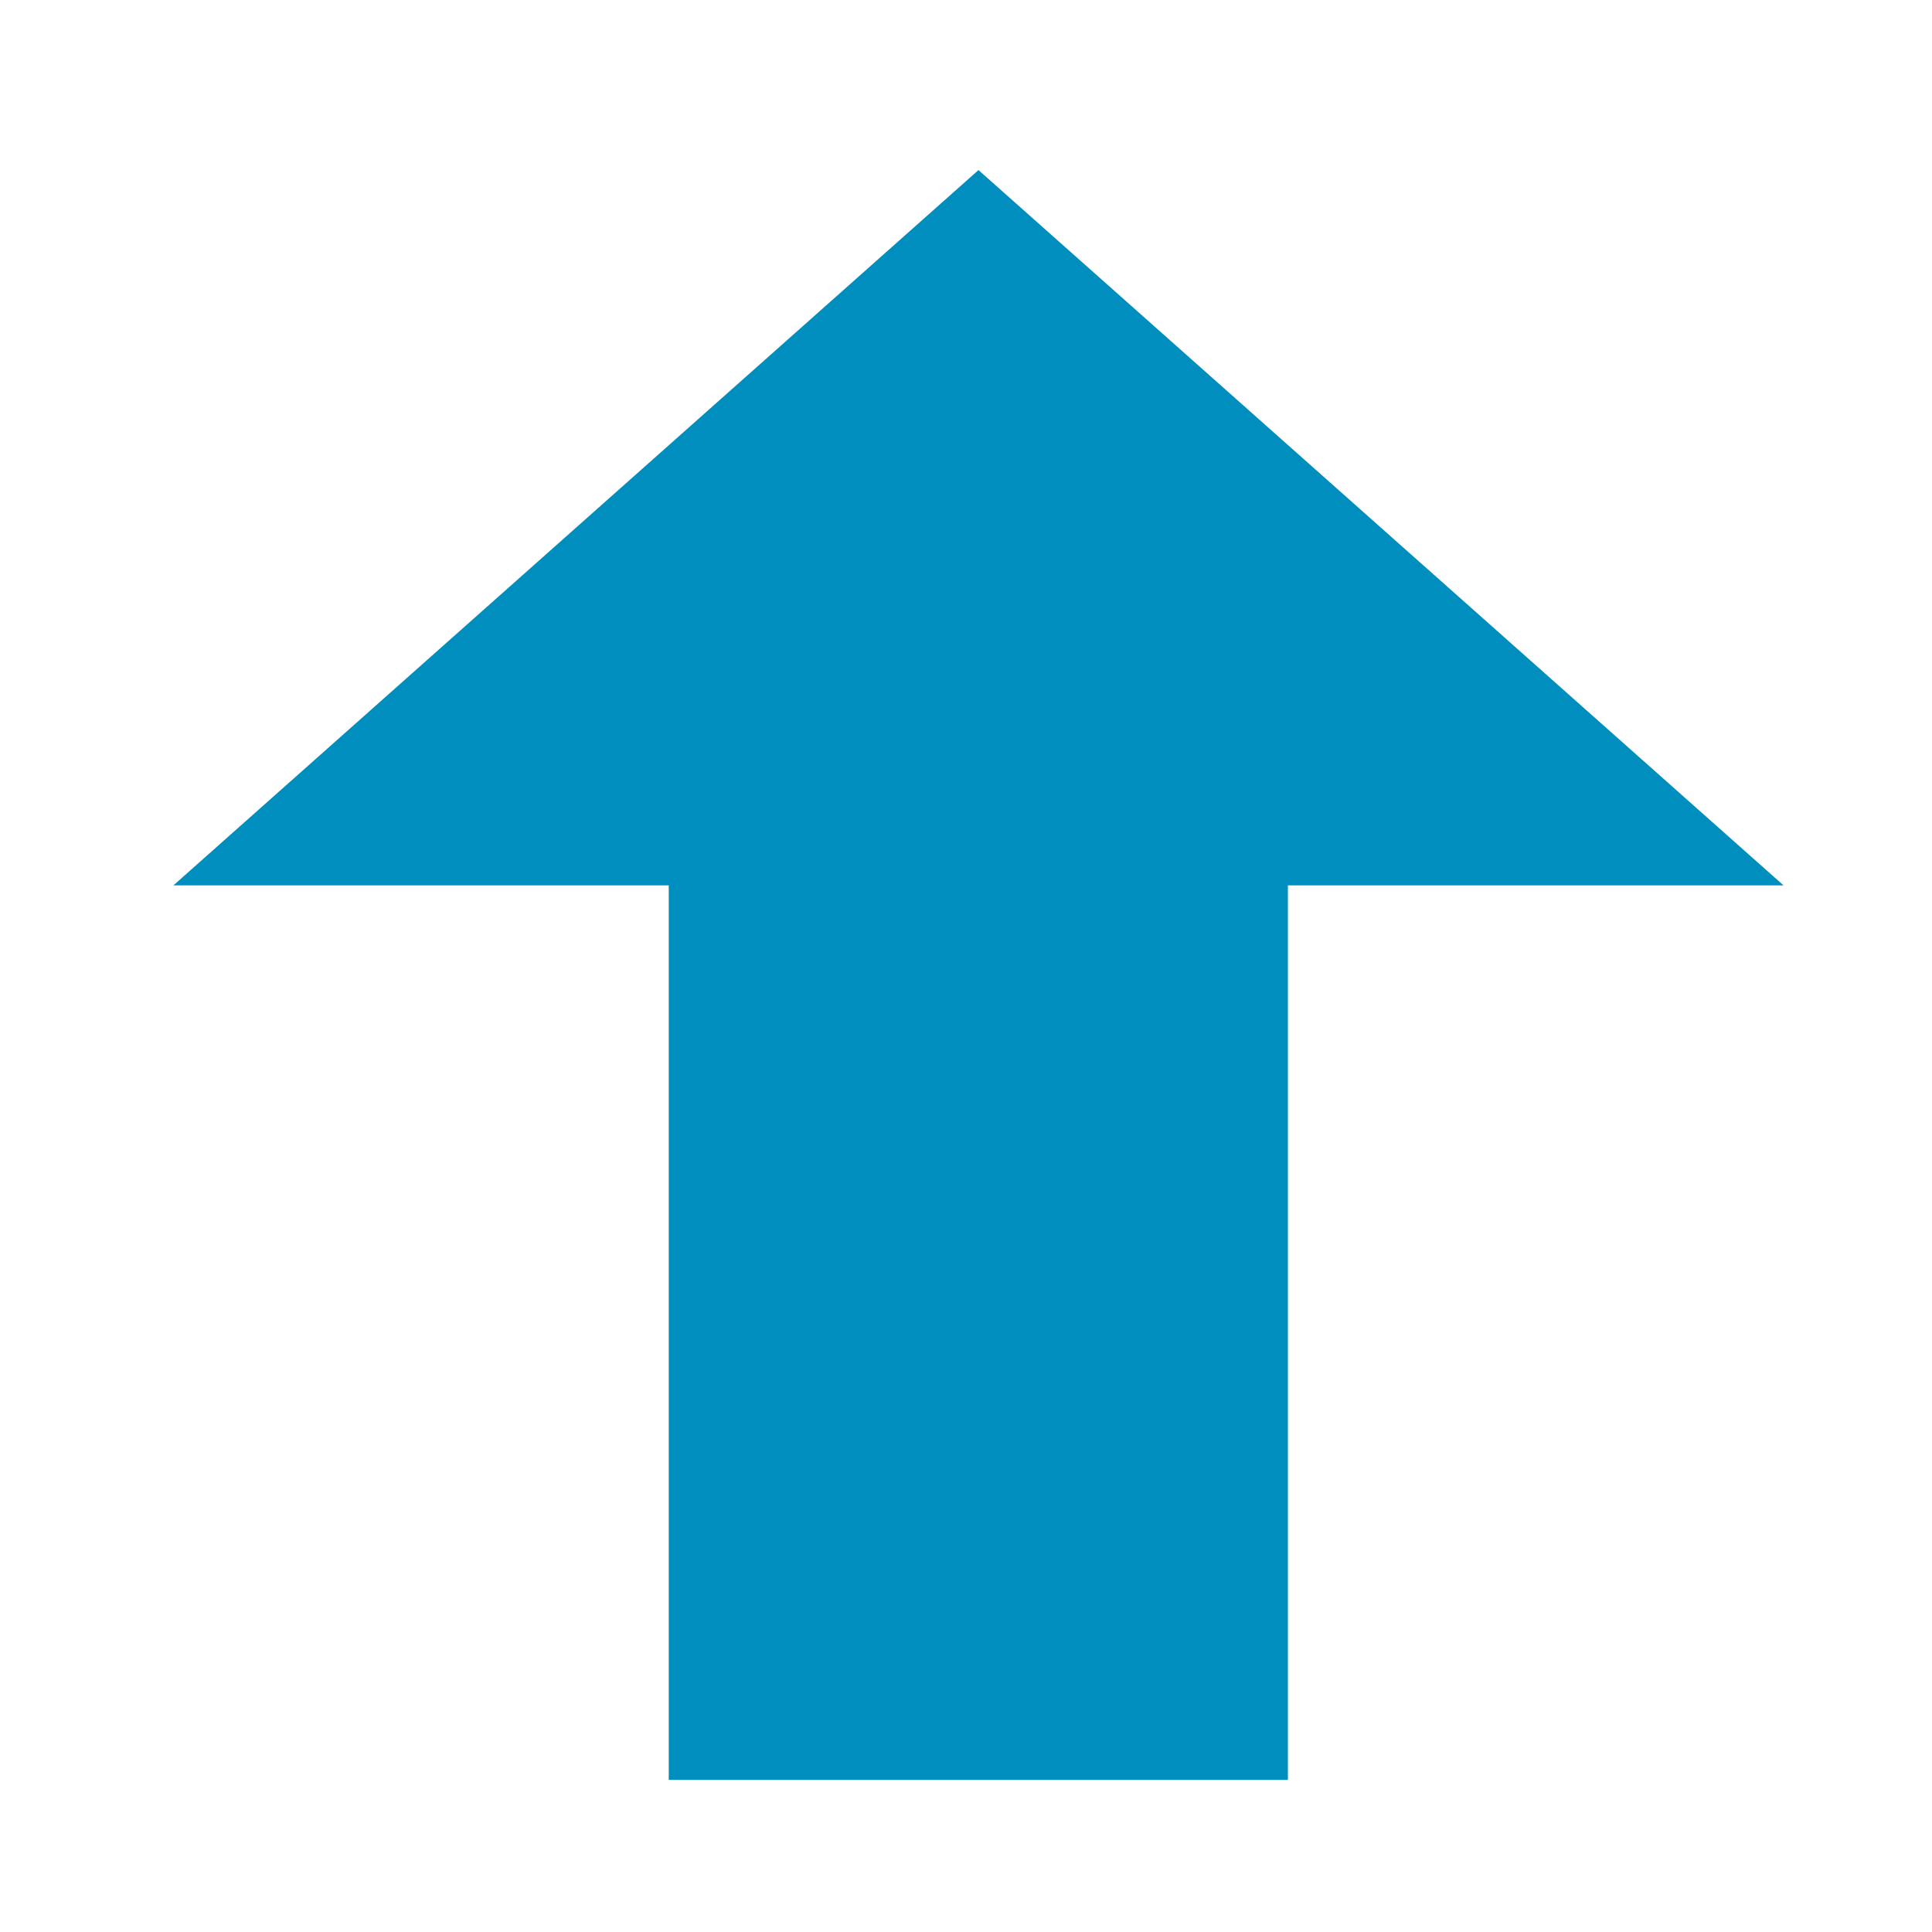
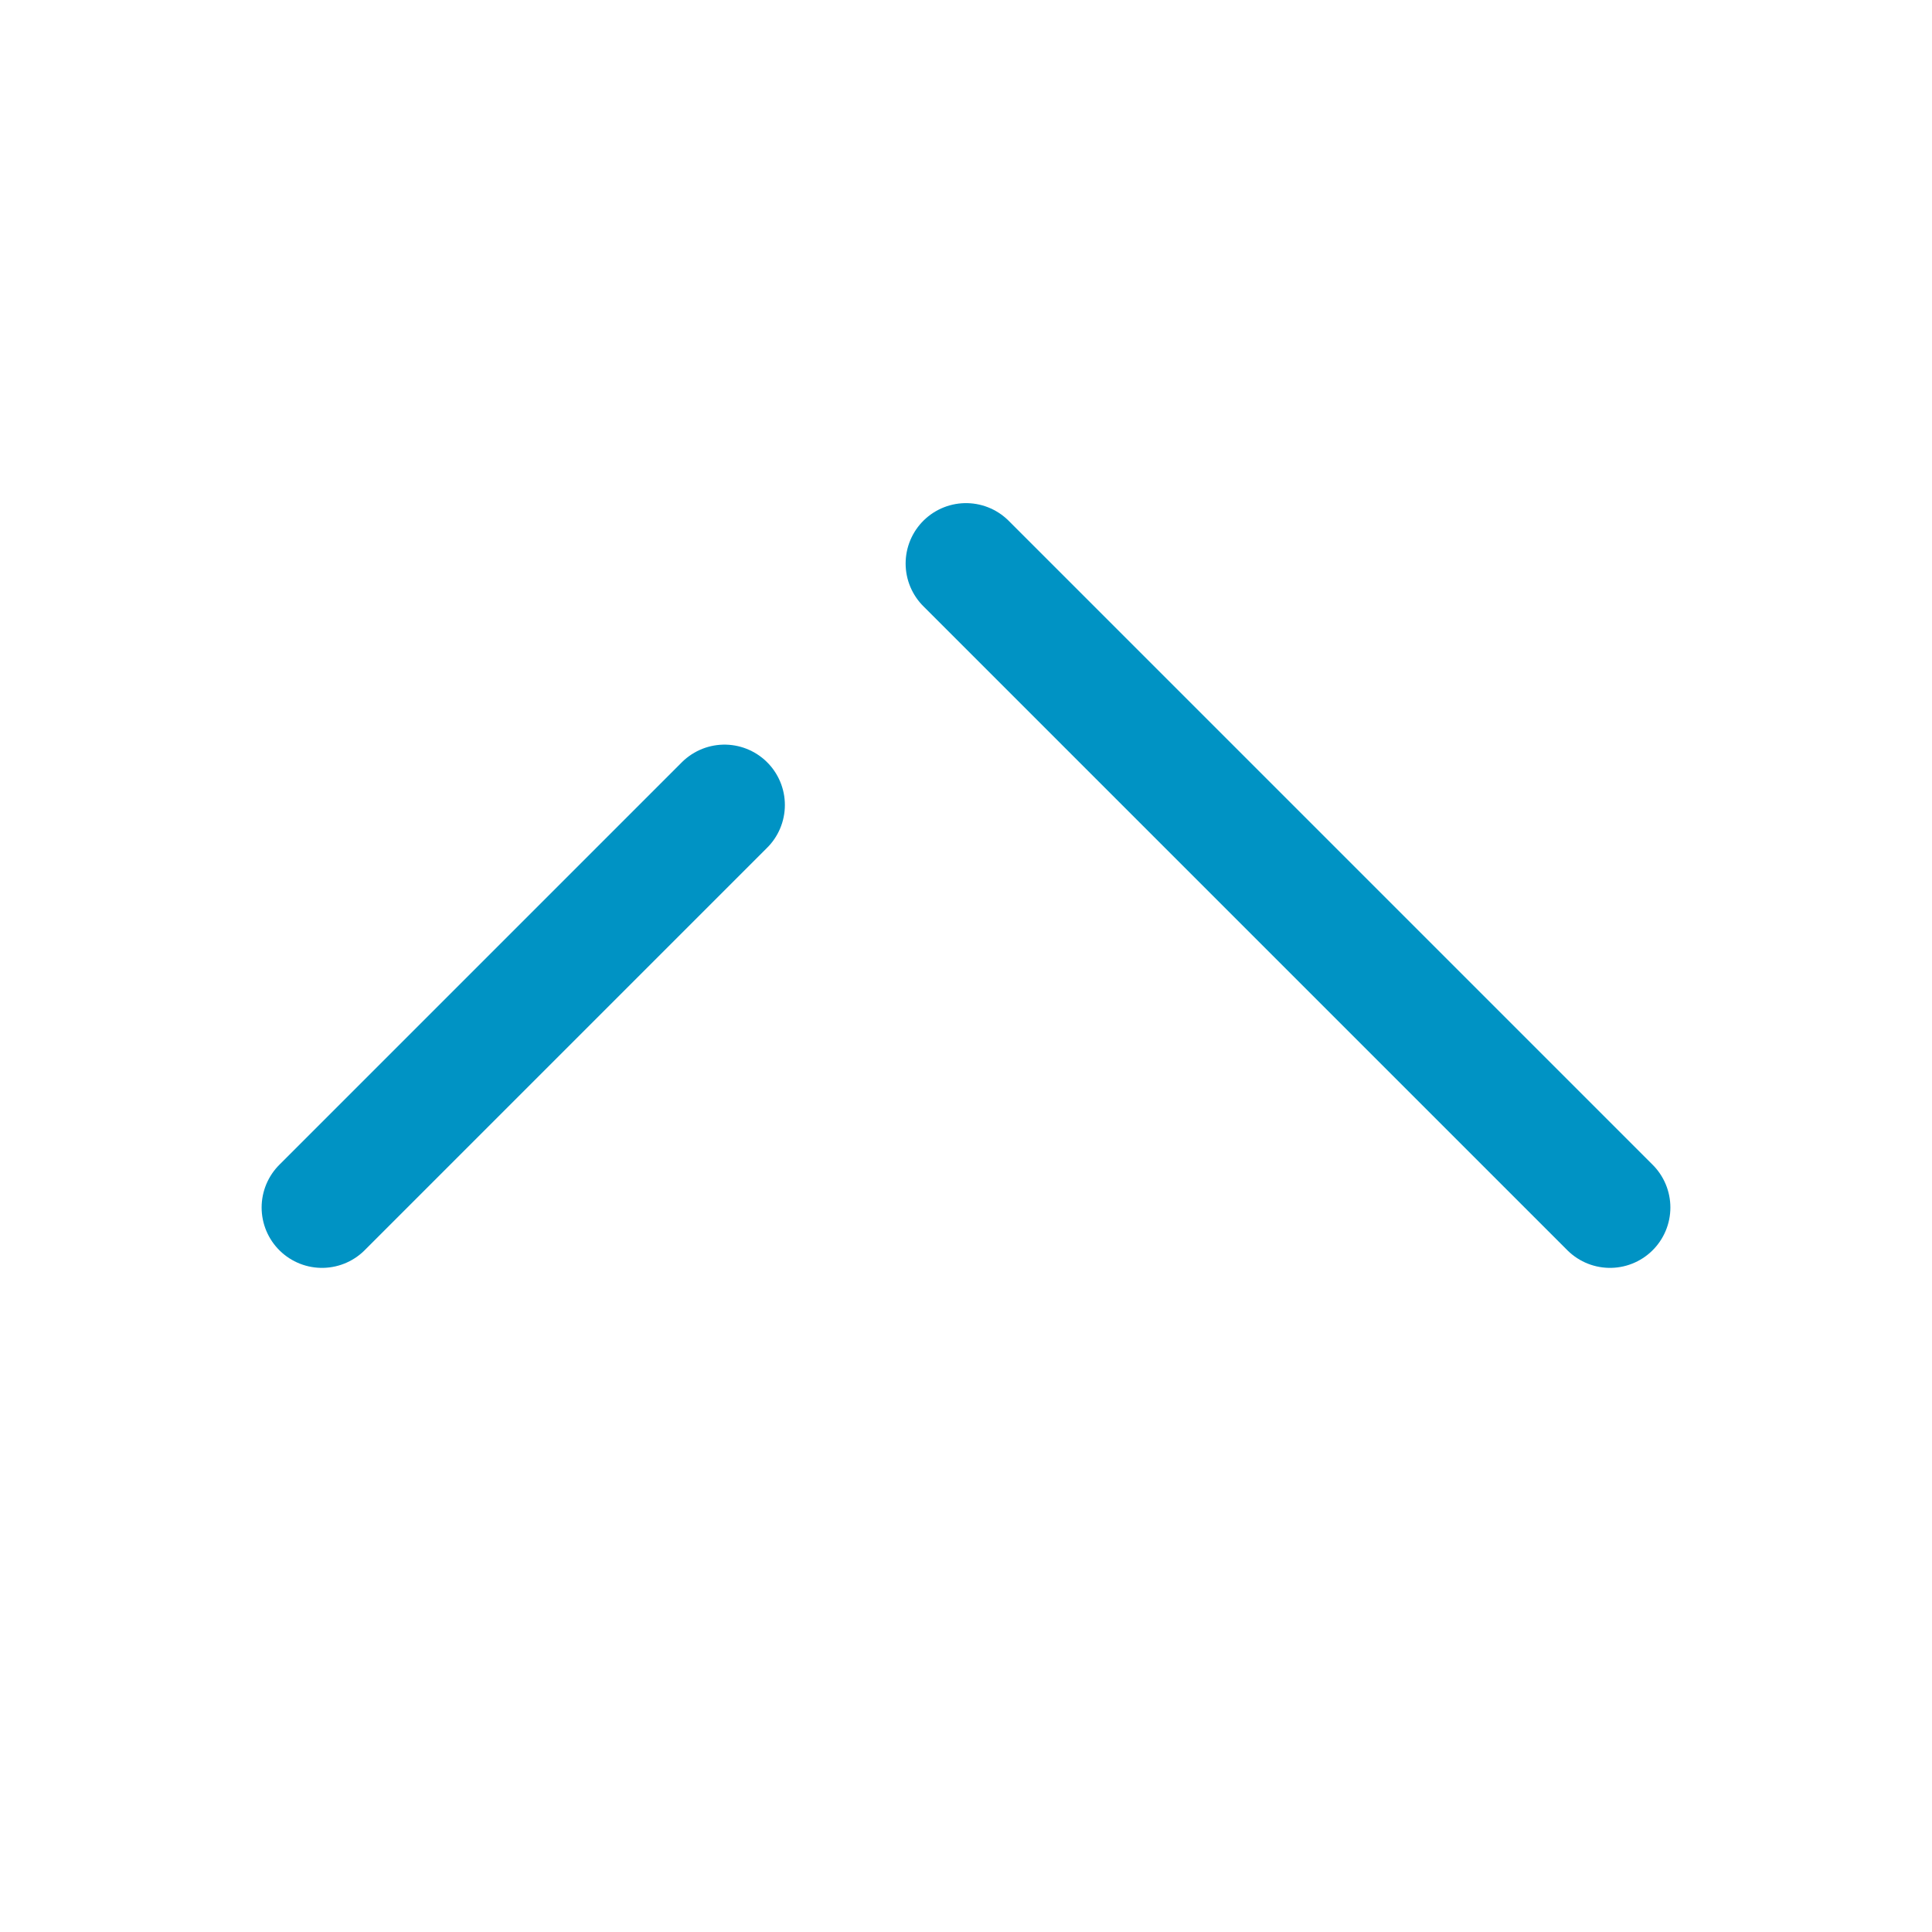
- <svg xmlns="http://www.w3.org/2000/svg" width="24" height="24" viewBox="0 0 6.35 6.35" version="1.1" id="svg8">
-   <defs id="defs2" />
-   <g id="layer1">
-     <path style="fill:#008ebf;fill-opacity:1;stroke:none;stroke-width:0.126px;stroke-linecap:butt;stroke-linejoin:miter;stroke-opacity:1" d="M 2.198,5.85 H 4.233 V 2.91 H 5.862 L 3.216,0.559 0.57,2.91 H 2.198 Z" id="path844" />
-   </g>
+ <svg xmlns="http://www.w3.org/2000/svg" width="24px" height="24px" viewBox="0 0 24 24" fill="none" version="1.1" id="svg7049">
+   <defs id="defs7053" />
+   <path d="M20 15L12 7M4 15L9 10" stroke="#001A72" stroke-width="1.5" stroke-linecap="round" stroke-linejoin="round" id="path7047" style="stroke:#0093c4;stroke-opacity:1" />
</svg>
